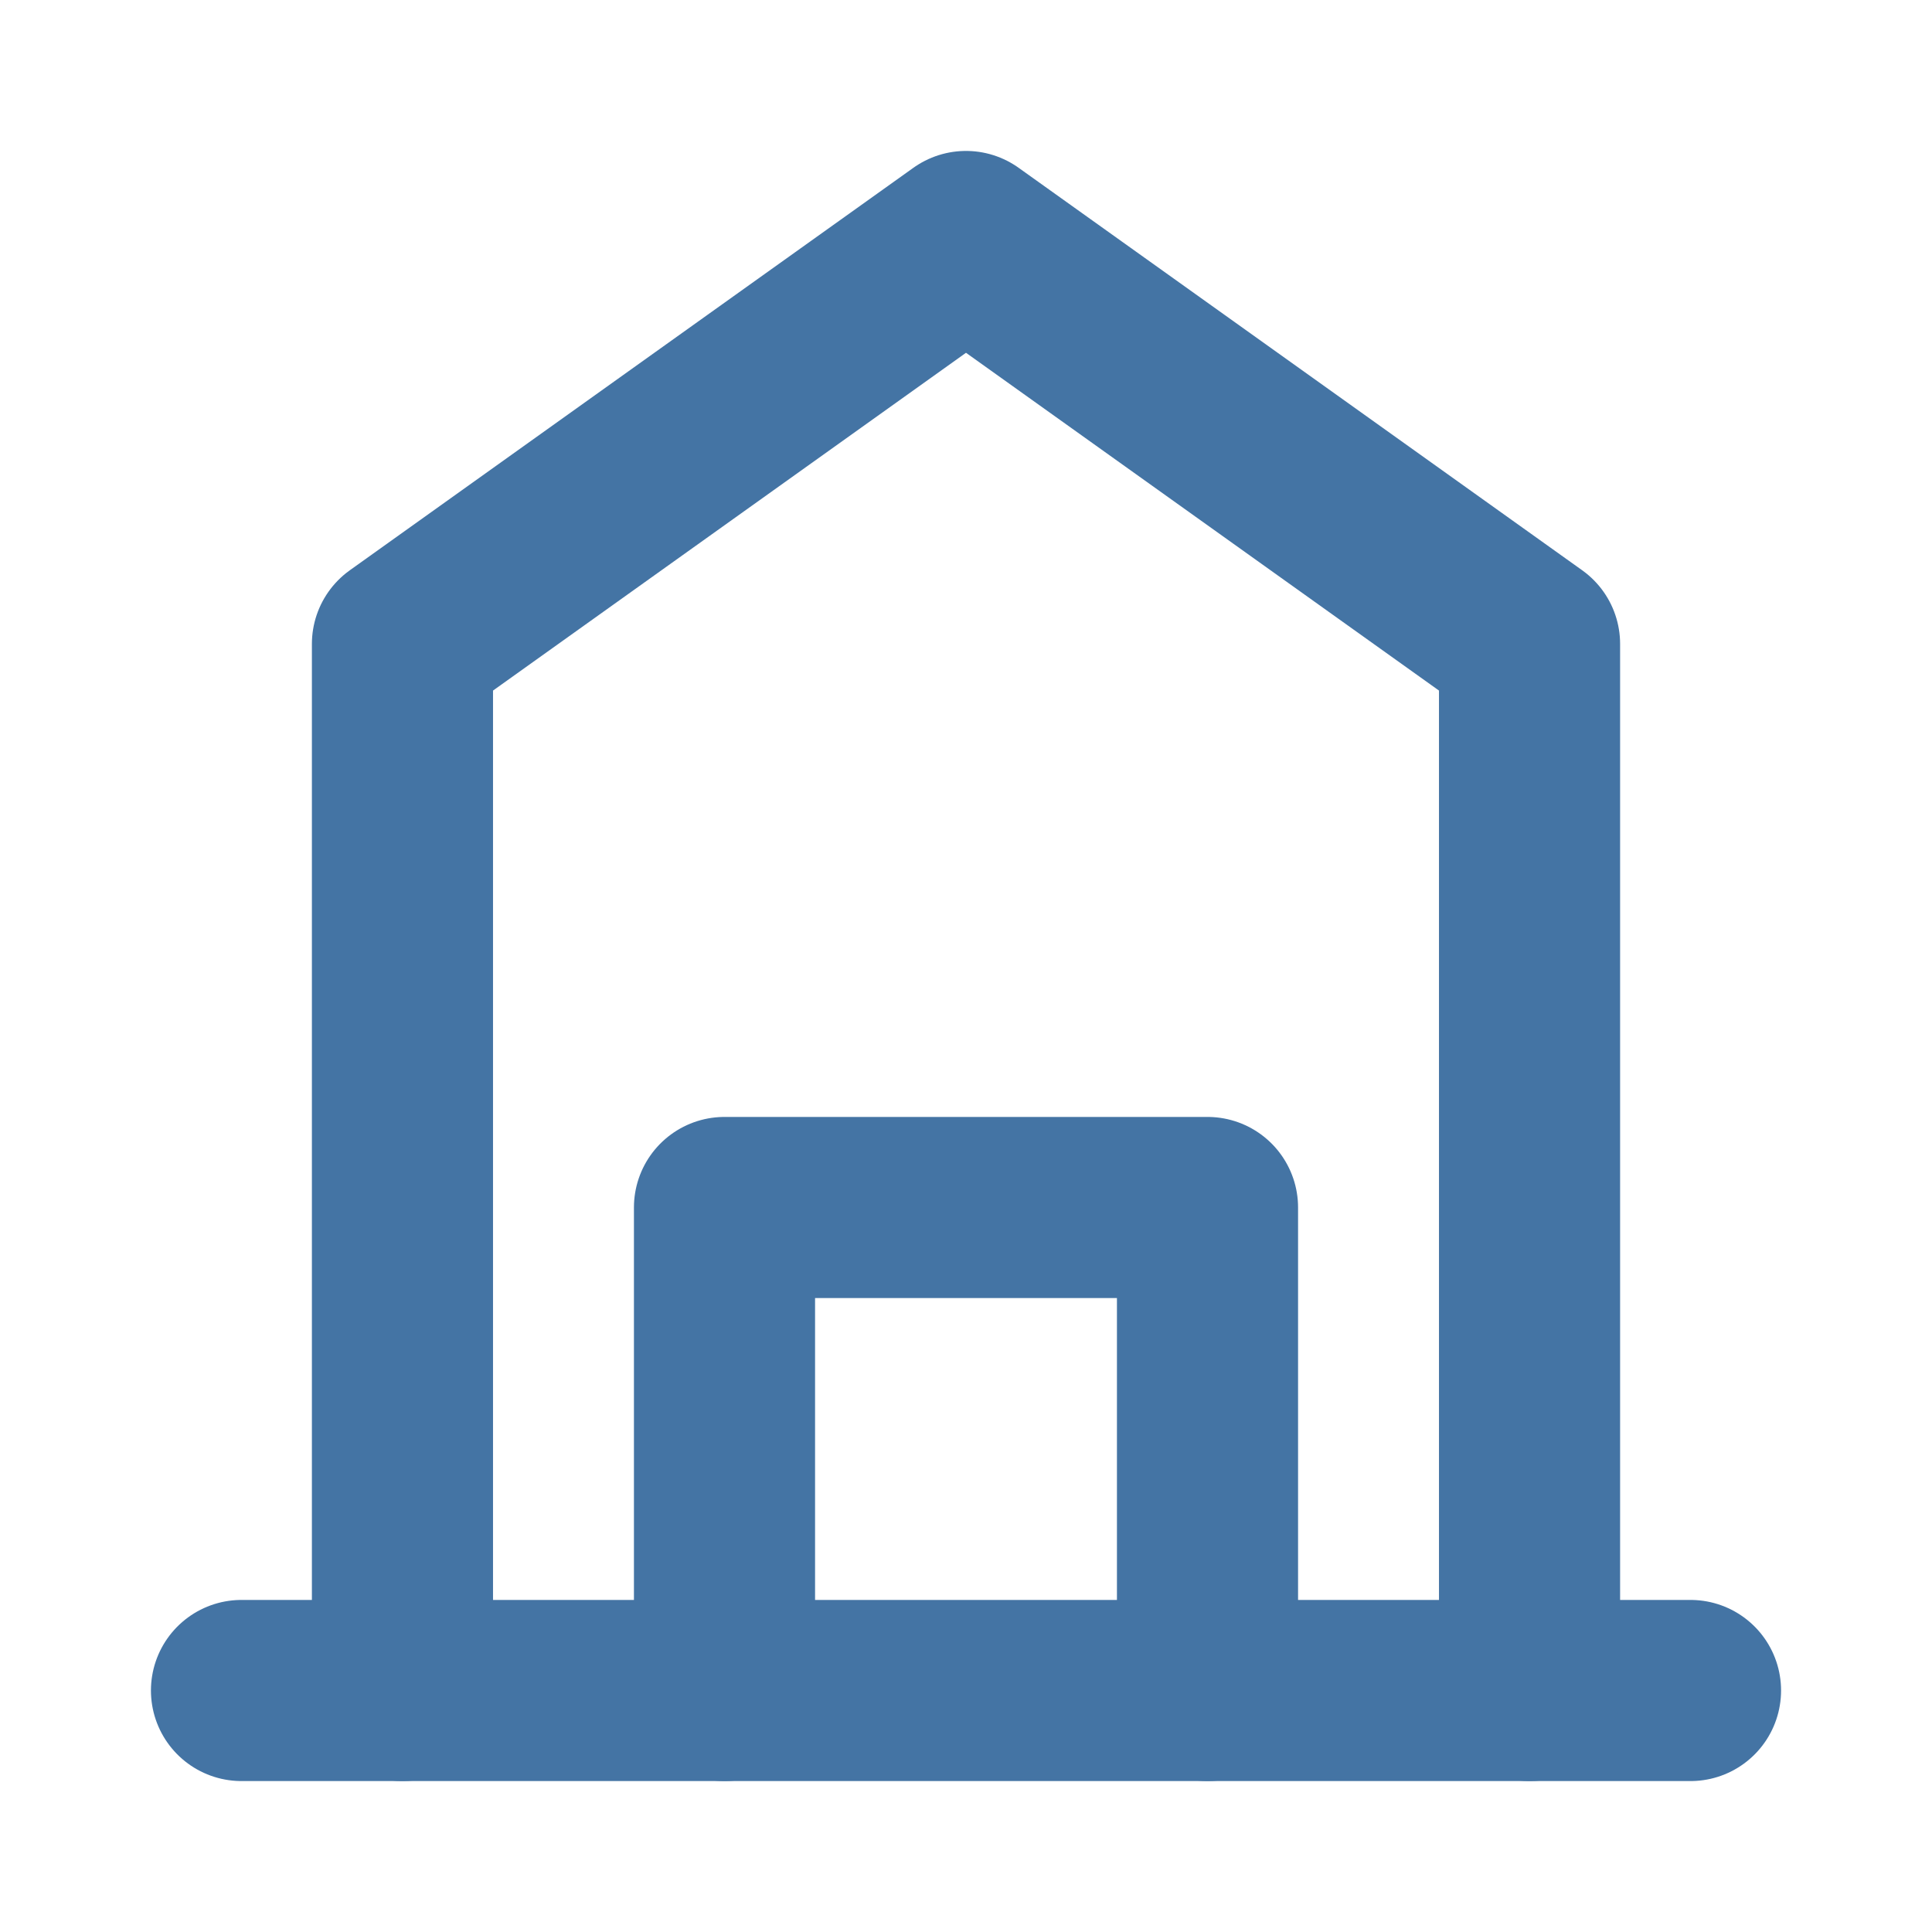
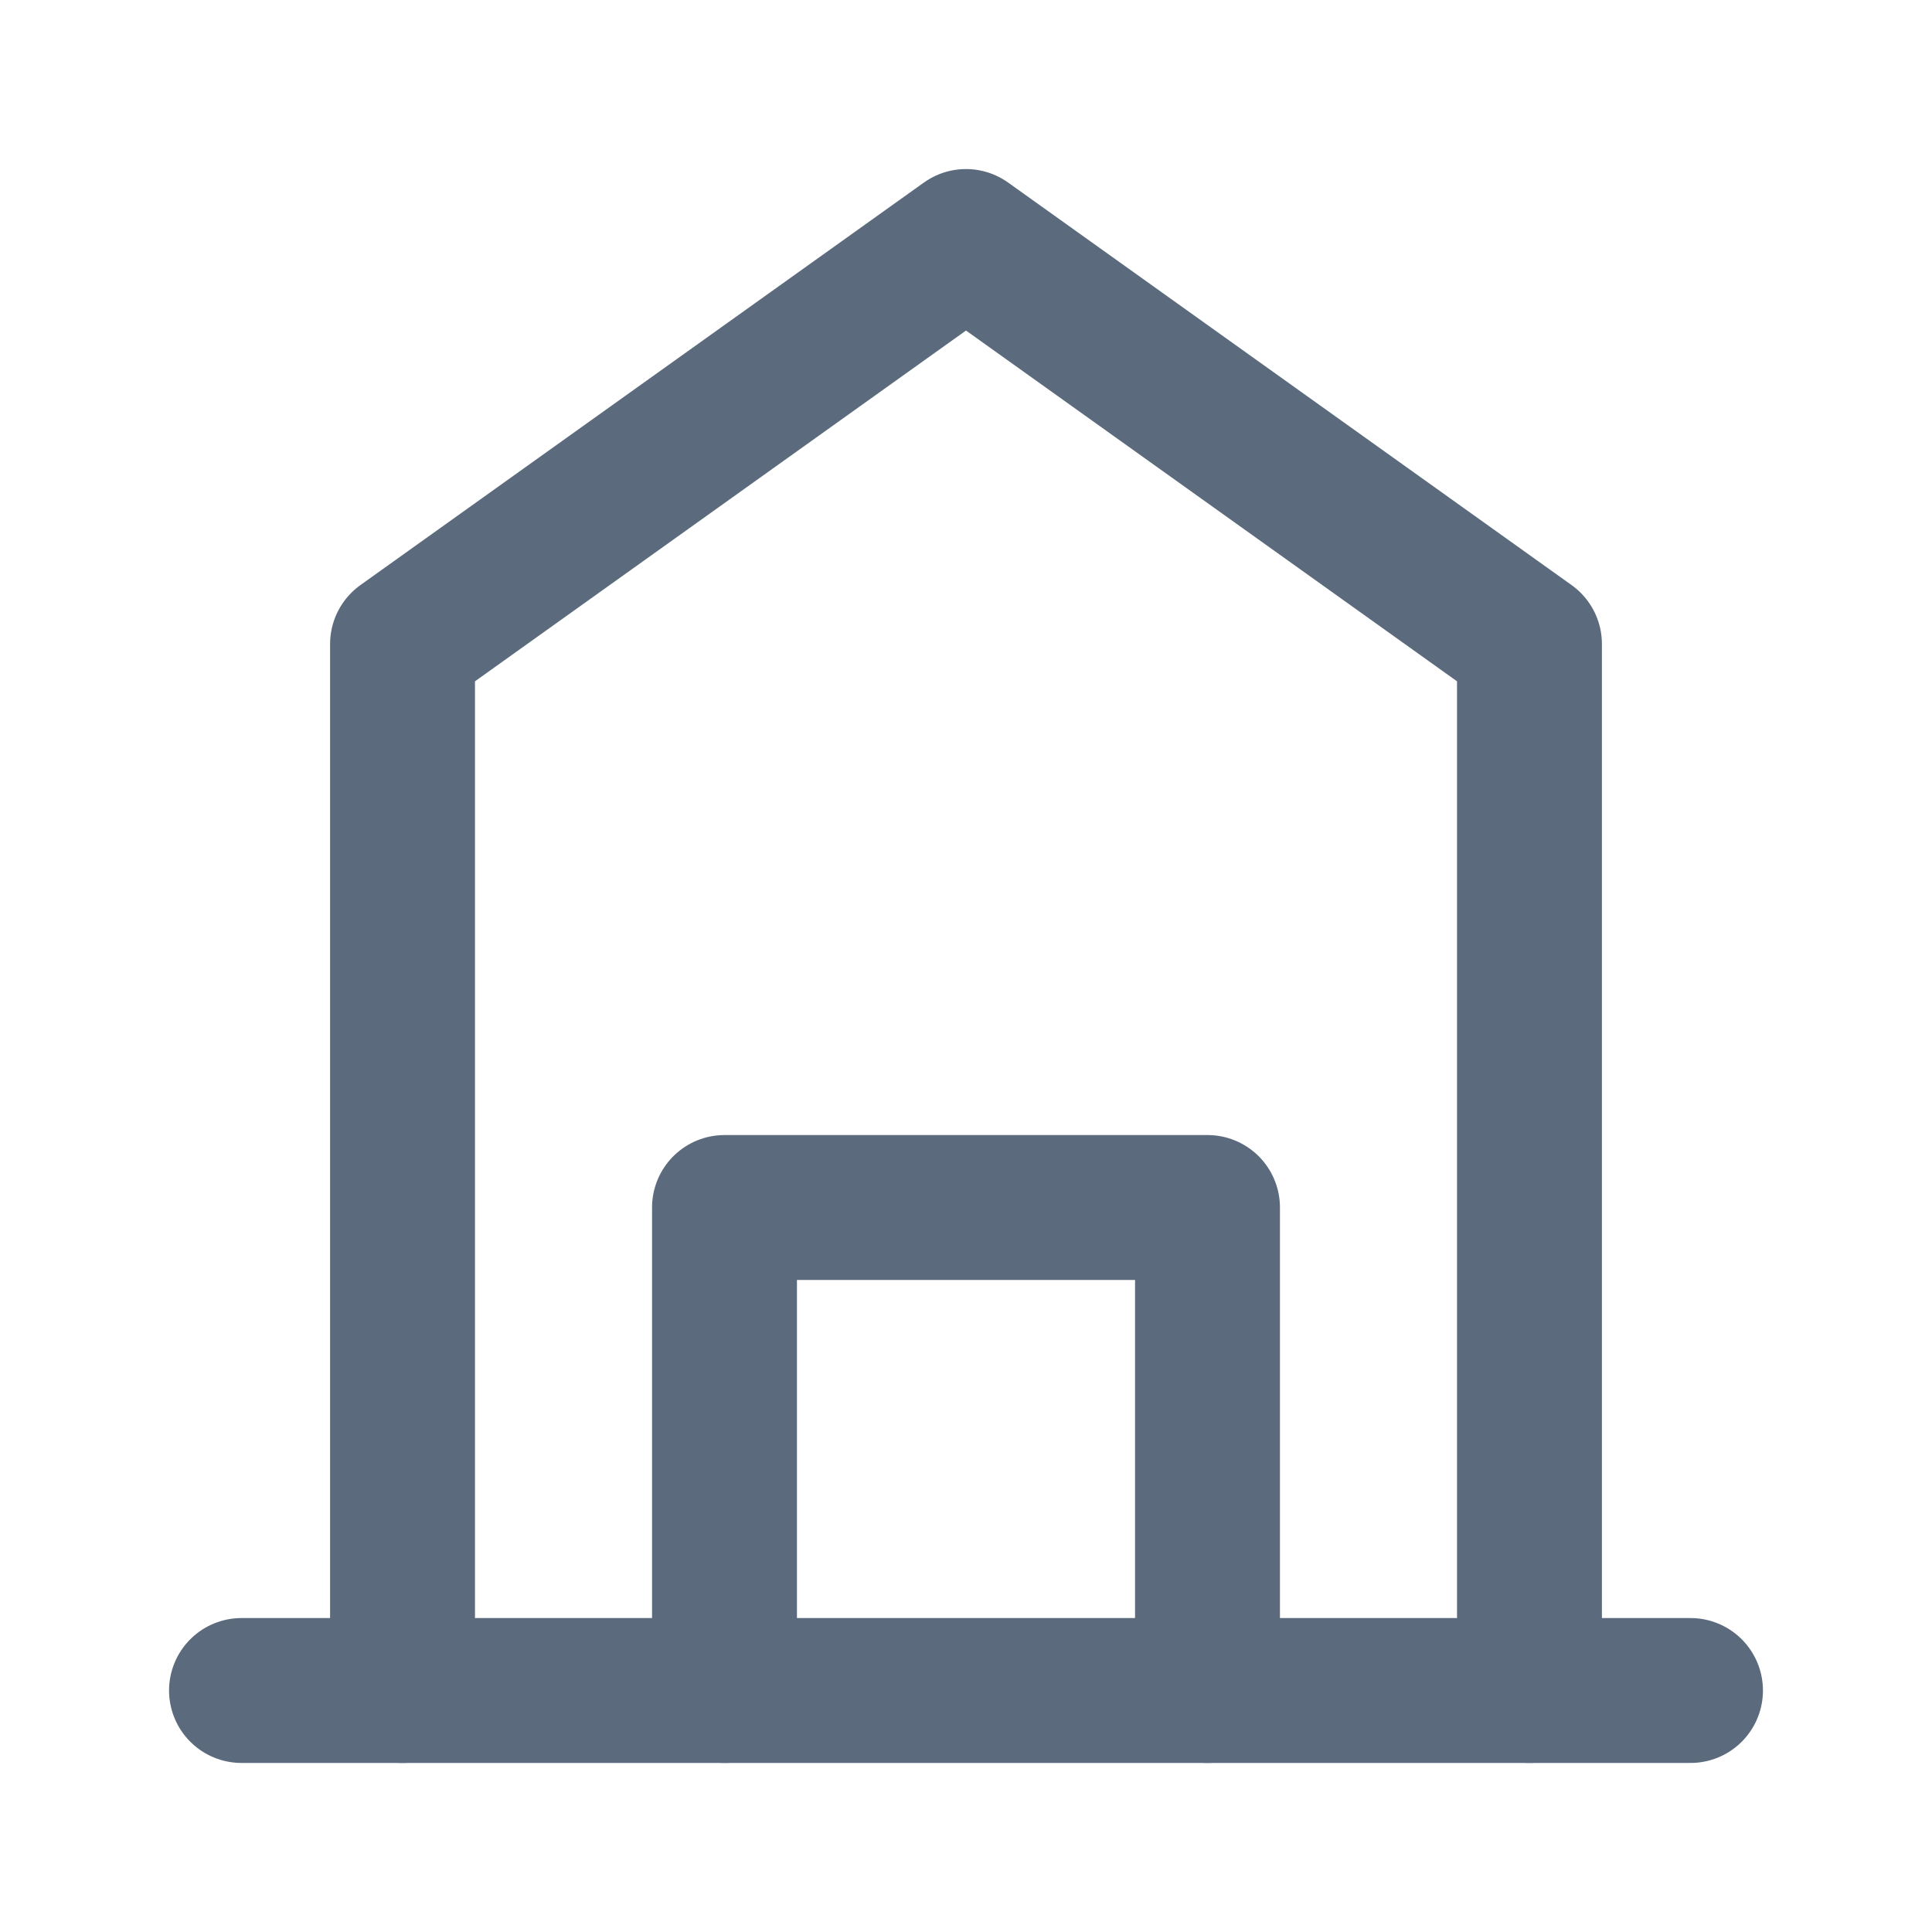
- <svg xmlns="http://www.w3.org/2000/svg" preserveAspectRatio="none" overflow="visible" style="display: block;" width="16" height="16" viewBox="0 0 16 16" fill="none">
+ <svg xmlns="http://www.w3.org/2000/svg" preserveAspectRatio="none" overflow="visible" style="display: block;" width="20" height="20" viewBox="0 0 20 20" fill="none">
  <g id="icon/house">
-     <path id="Vector" d="M2 14H14" stroke-width="1.5" stroke-linecap="round" stroke-linejoin="round" stroke="#4474A4" />
-     <path id="Vector_2" d="M3.333 14V5.333L8 2L12.667 5.333V14" stroke-width="1.5" stroke-linecap="round" stroke-linejoin="round" stroke="#4474A4" />
-     <path id="Vector_3" d="M6 14V10H10V14" stroke-width="1.5" stroke-linecap="round" stroke-linejoin="round" stroke="#4474A4" />
+     <path id="Vector" d="M2.5 17.5H17.5" stroke-width="1.5" stroke-linecap="round" stroke-linejoin="round" stroke="#5B6B7D" />
+     <path id="Vector_2" d="M4.167 17.5V6.667L10 2.5L15.833 6.667V17.5" stroke-width="1.5" stroke-linecap="round" stroke-linejoin="round" stroke="#5B6B7D" />
+     <path id="Vector_3" d="M7.5 17.5V12.5H12.5V17.5" stroke-width="1.5" stroke-linecap="round" stroke-linejoin="round" stroke="#5B6B7D" />
  </g>
</svg>
